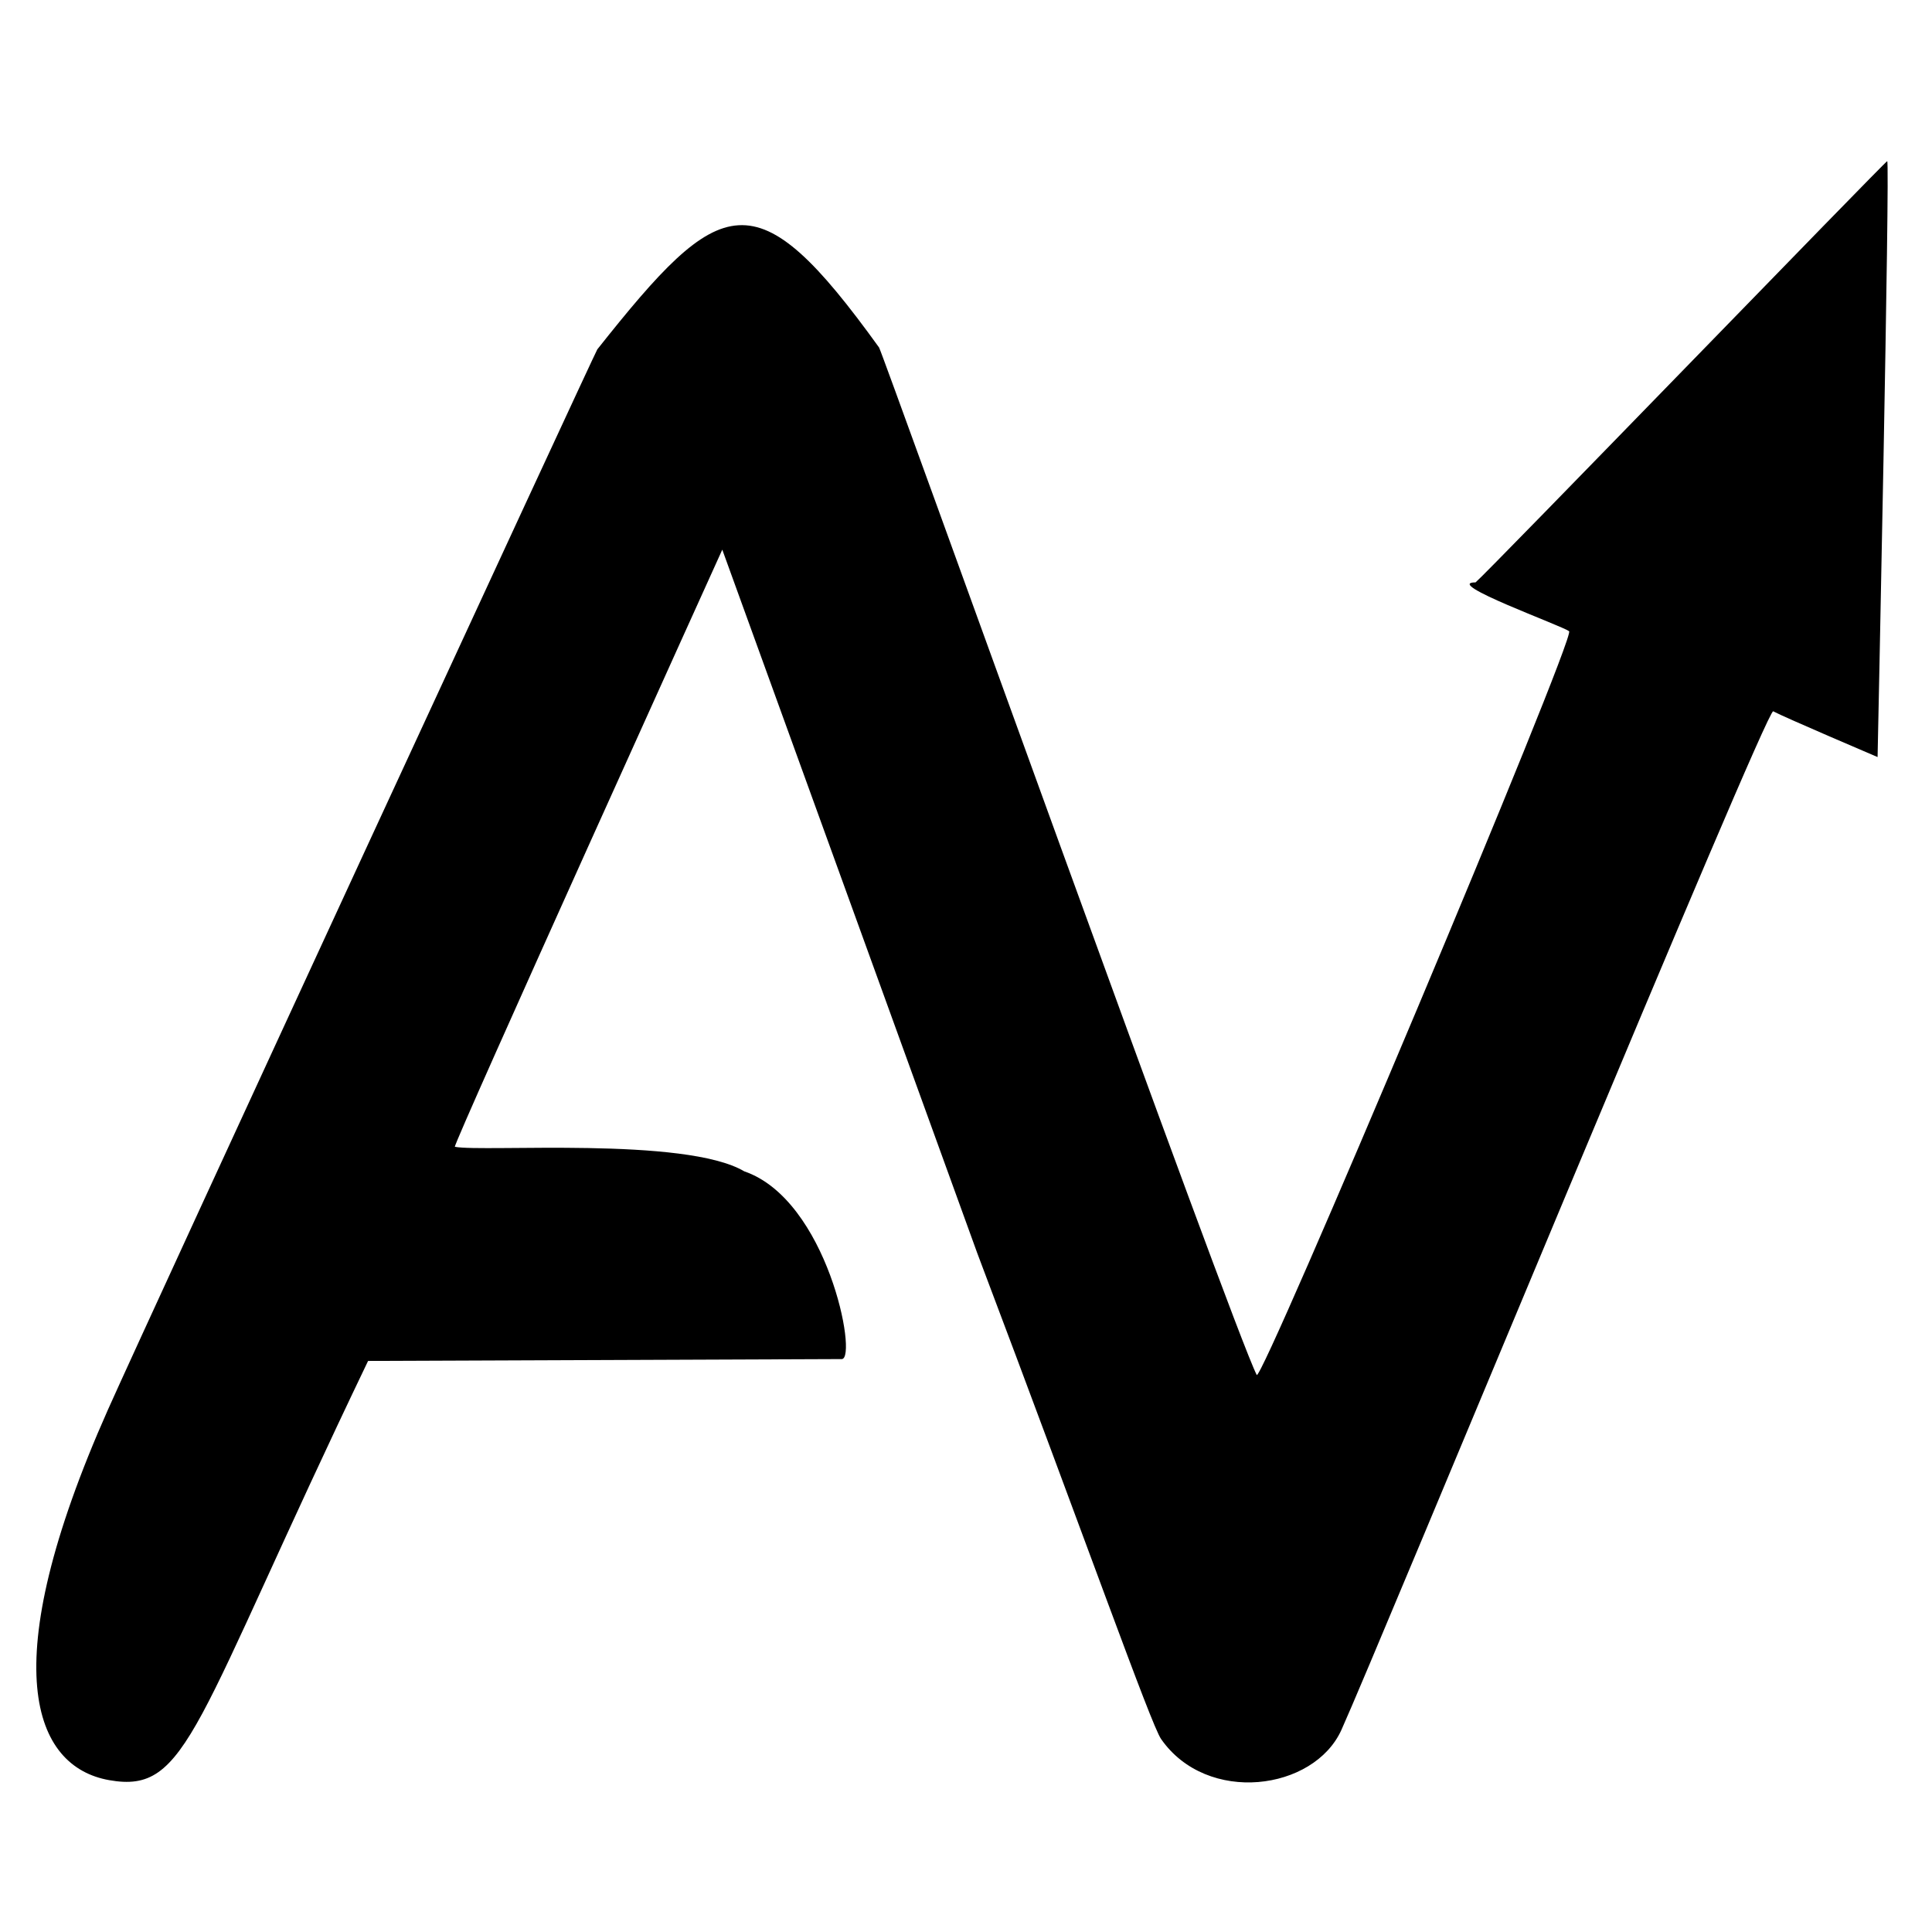
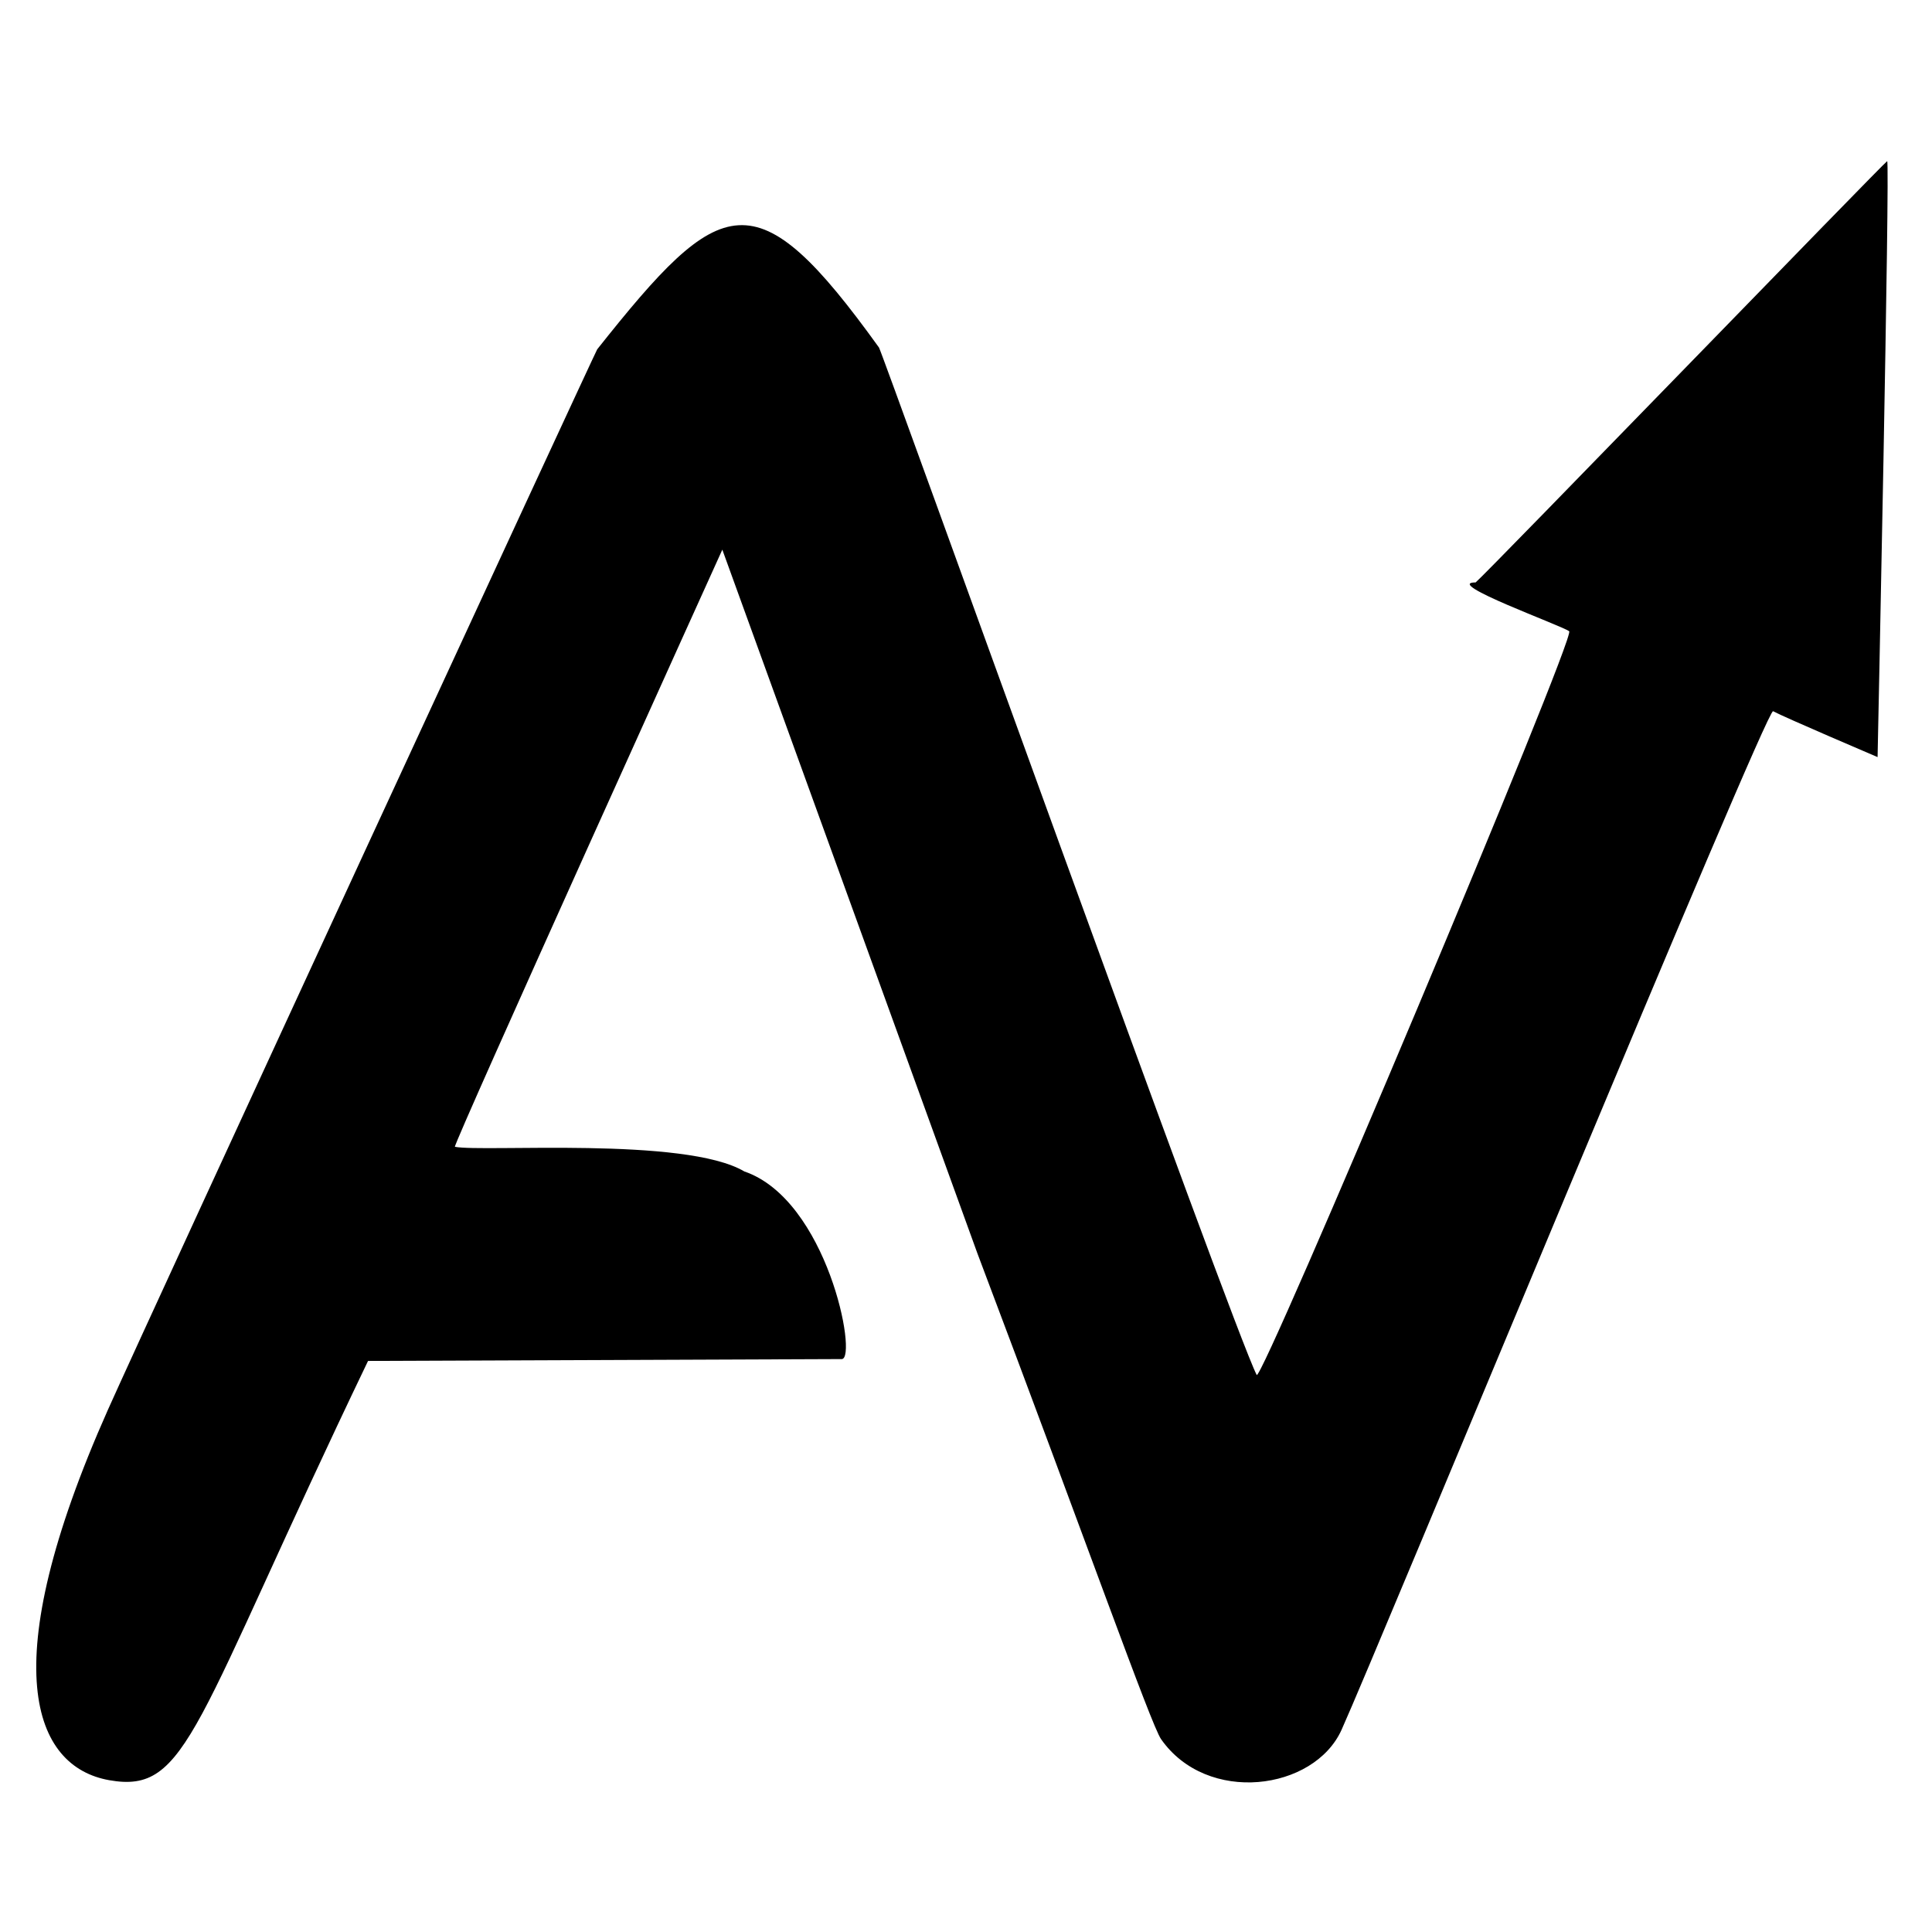
- <svg xmlns="http://www.w3.org/2000/svg" width="48px" height="48px" viewBox="0 0 48 48" version="1.1">
-   <g id="surface1">
-     <path style=" stroke:none;fill-rule:nonzero;fill:rgb(0%,0%,0%);fill-opacity:1;" d="M 46.887 4.004 C 46.812 4.035 36.934 14.246 36.66 14.469 C 35.824 14.473 38.836 15.555 38.984 15.684 C 39.16 15.812 31.34 34.387 31.223 34.16 C 30.625 33 21.922 8.746 21.84 8.633 C 18.77 4.375 17.934 4.777 14.84 8.68 C 14.793 8.734 3.695 32.75 2.68 35.027 C -0.172 41.445 0.836 43.895 2.711 44.227 C 4.684 44.578 4.773 42.922 9.145 33.812 L 20.918 33.766 C 21.309 33.727 20.555 29.809 18.492 29.102 C 17.027 28.234 12.008 28.629 11.301 28.492 C 11.23 28.48 17.945 13.656 17.945 13.656 L 24.281 31.137 C 26.996 38.316 28.598 42.855 28.848 43.207 C 29.988 44.844 32.645 44.492 33.328 42.977 C 34.207 41.035 43.887 17.578 44.055 17.672 C 44.328 17.82 46.648 18.809 46.648 18.809 C 46.648 18.809 46.961 4.004 46.887 4.004 Z M 46.887 4.004 " />
-   </g>
+ <svg xmlns="http://www.w3.org/2000/svg" width="48" height="48" viewBox="0 0 24 24">
+   <path d="M23.443 2.002C23.406 2.018 18.467 7.122 18.331 7.235 17.913 7.236 19.419 7.778 19.493 7.842 19.58 7.906 15.669 17.193 15.611 17.08 15.312 16.5 10.96 4.374 10.919 4.317 9.386 2.187 8.966 2.389 7.419 4.339 7.397 4.367 1.848 16.375 1.34 17.514-0.087 20.722 0.417 21.947 1.356 22.114 2.341 22.289 2.386 21.46 4.572 16.906L10.459 16.883C10.654 16.863 10.276 14.904 9.246 14.552 8.513 14.117 6.004 14.315 5.651 14.246 5.616 14.24 8.973 6.828 8.973 6.828l3.168 8.74c1.357 3.591 2.158 5.859 2.282 6.036 0.571 0.818 1.9 0.641 2.242-0.115 0.439-0.971 5.278-12.699 5.361-12.654 0.138 0.075 1.298 0.57 1.298 0.57s0.156-7.403 0.119-7.403Z" />
</svg>
